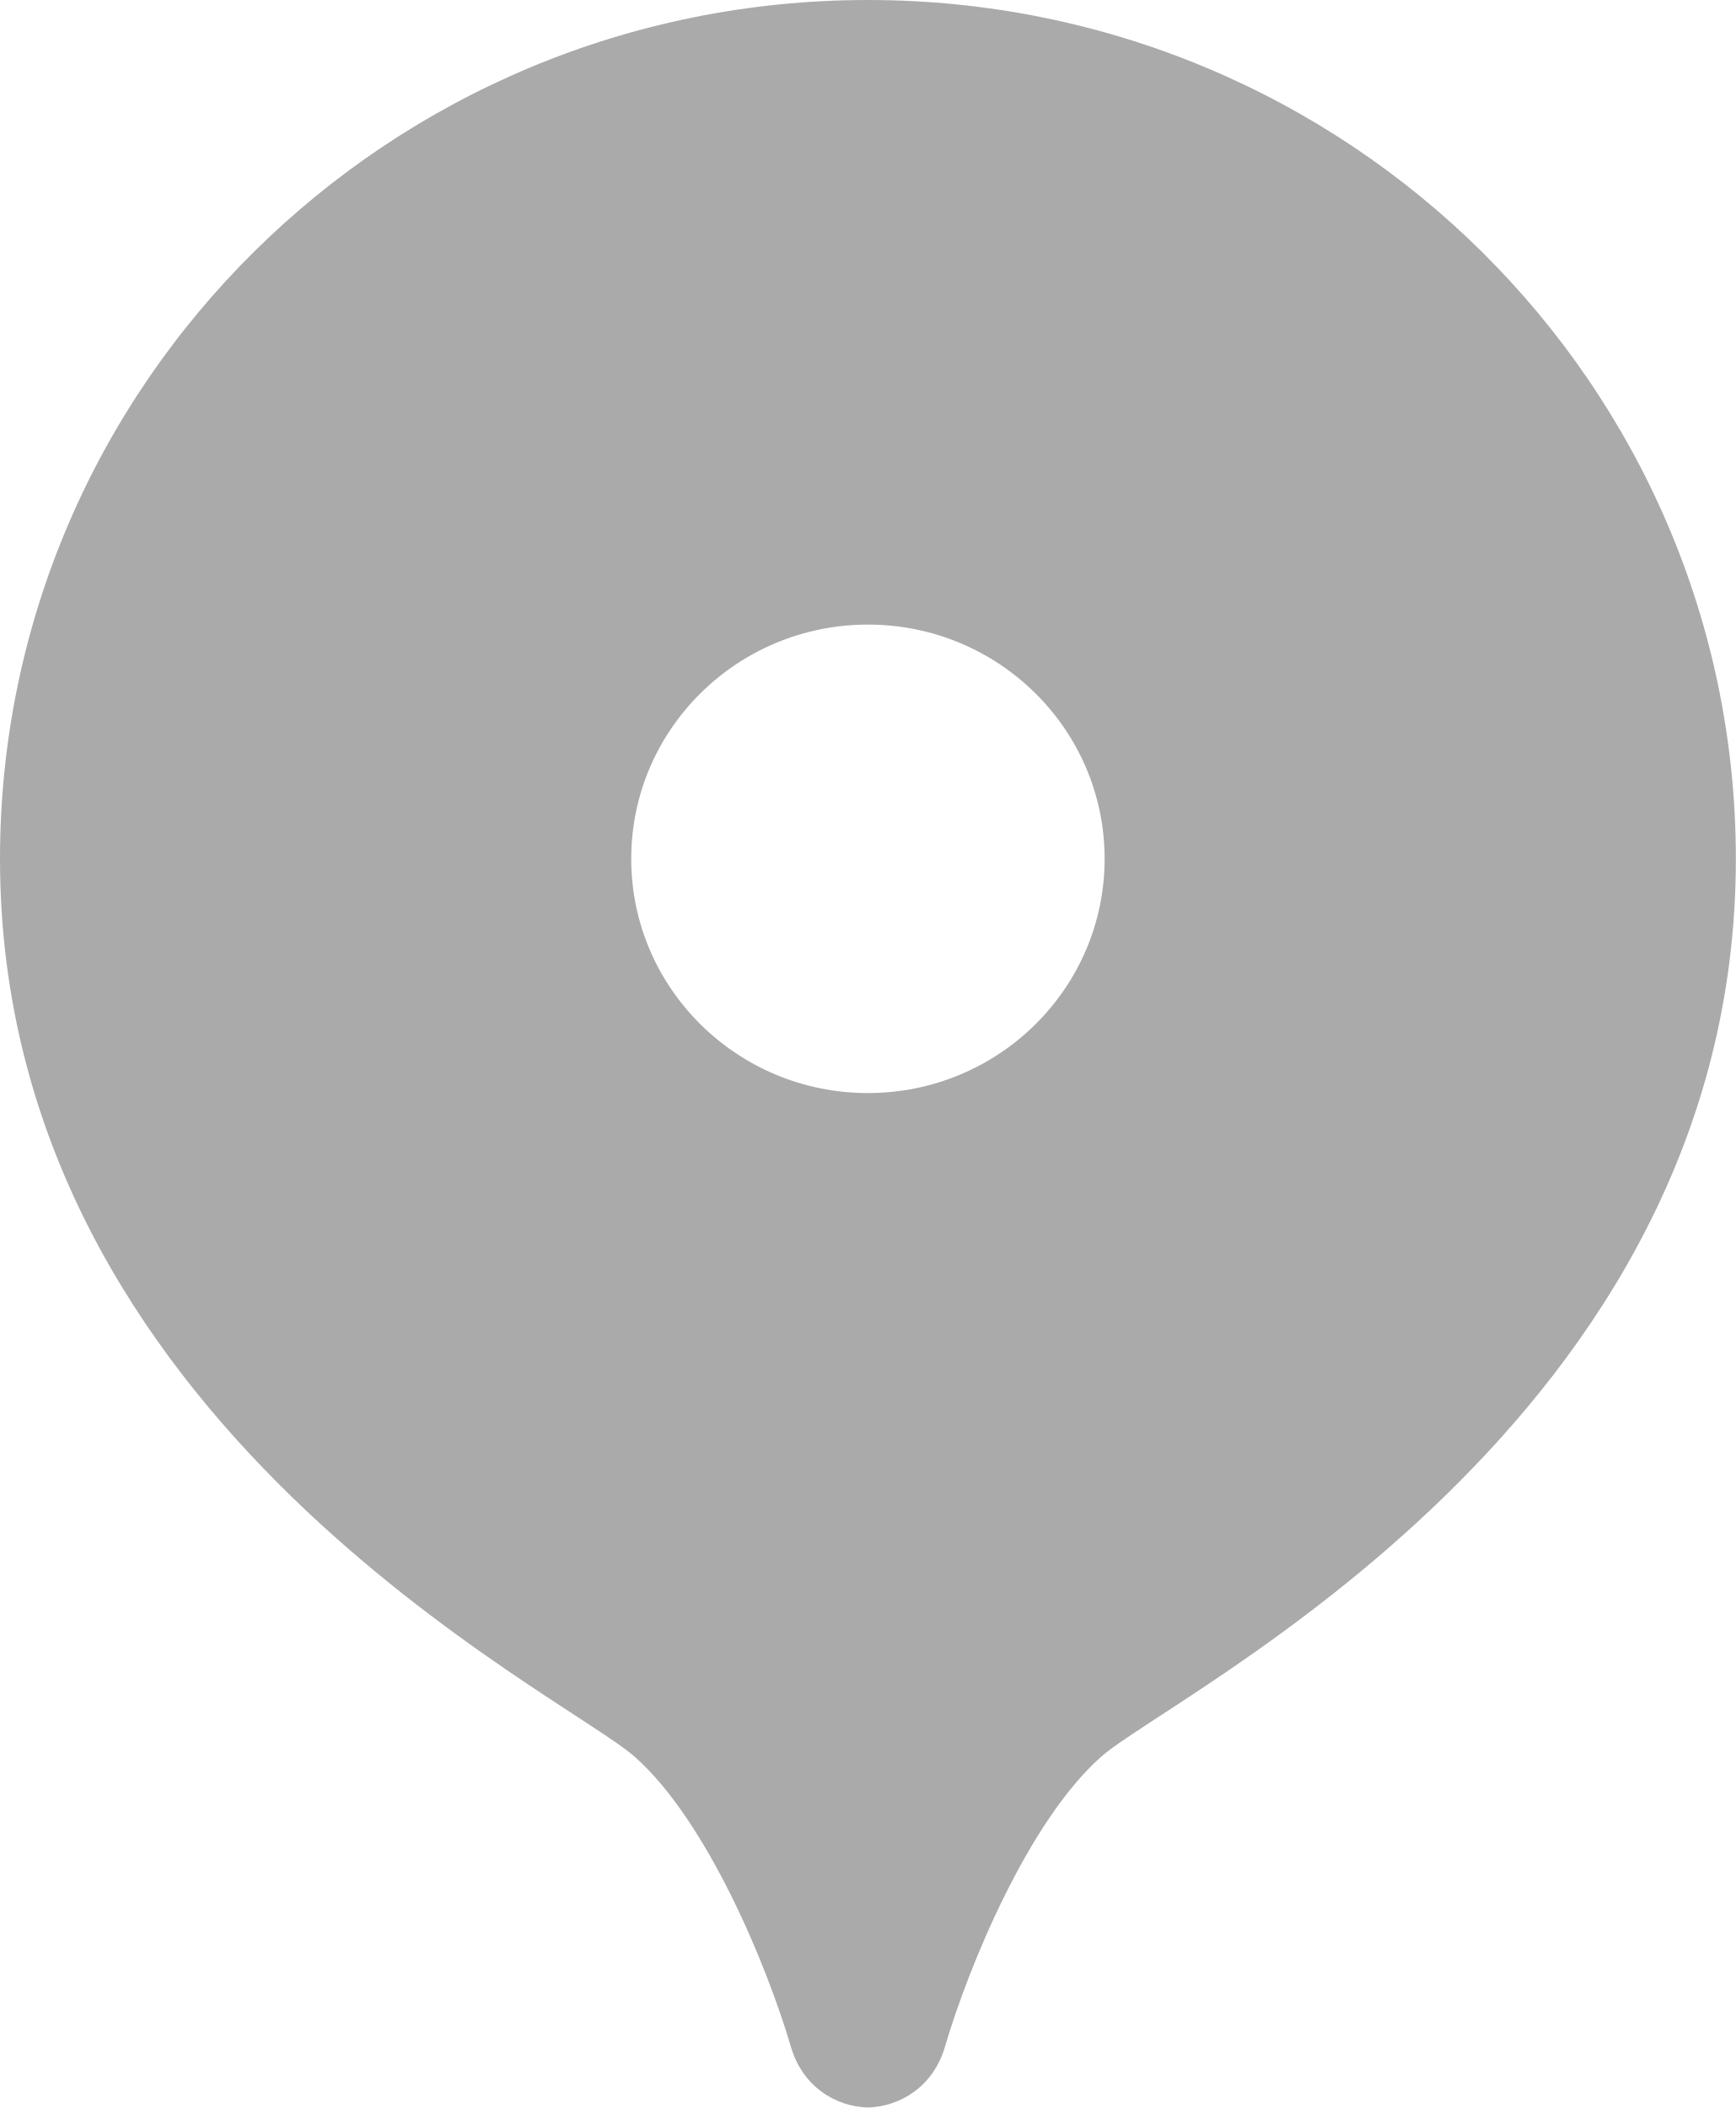
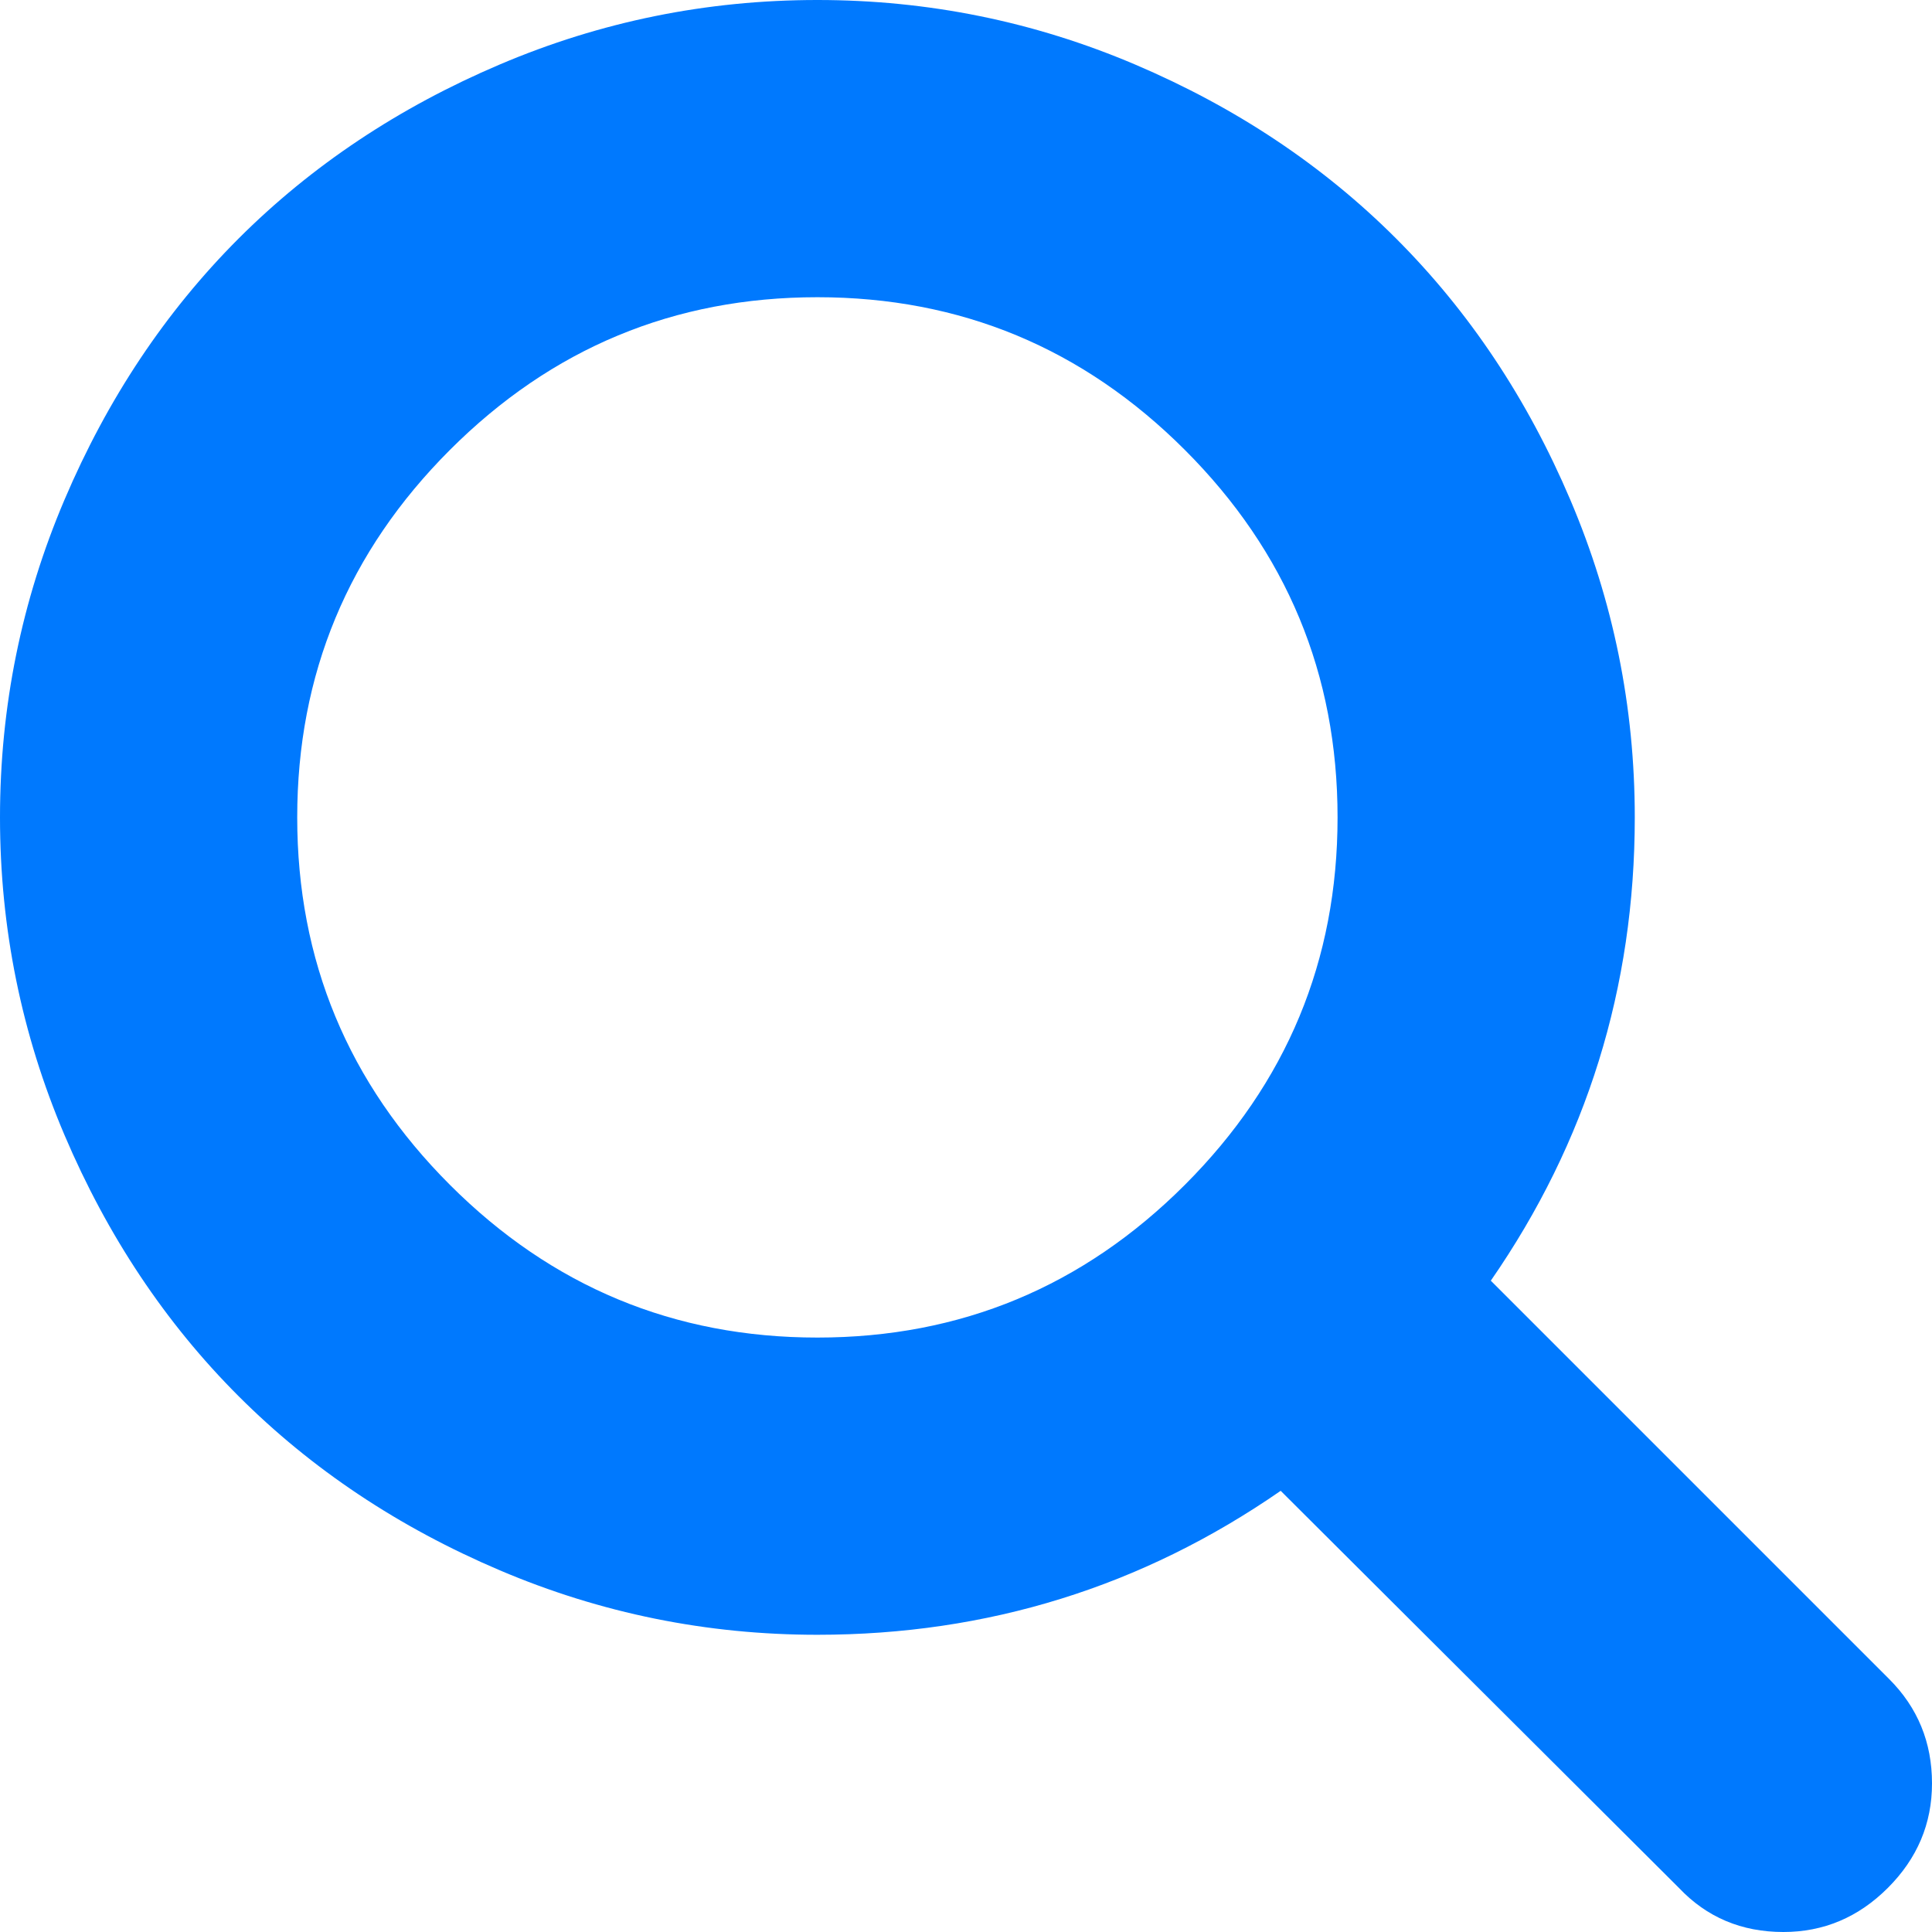
- <svg xmlns="http://www.w3.org/2000/svg" version="1.1" width="14px" height="17px">
-   <g transform="matrix(1 0 0 1 -32 -200 )">
-     <path d="M 14 6.926  C 14 3.101  10.866 0  7 0  C 3.134 0  0 3.101  0 6.926  C 0 11.481  4.551 13.661  5.121 14.169  C 5.704 14.687  6.185 15.848  6.379 16.507  C 6.473 16.827  6.738 16.989  7 16.996  C 7.263 16.988  7.527 16.826  7.621 16.507  C 7.815 15.848  8.296 14.687  8.879 14.169  C 9.449 13.661  14 11.481  14 6.926  Z M 8.909 6.926  C 8.909 7.969  8.054 8.815  7 8.815  C 5.946 8.815  5.091 7.969  5.091 6.926  C 5.091 5.883  5.946 5.037  7 5.037  C 8.054 5.037  8.909 5.883  8.909 6.926  Z " fill-rule="nonzero" fill="#aaaaaa" stroke="none" transform="matrix(1 0 0 1 32 200 )" />
+ <svg xmlns="http://www.w3.org/2000/svg" version="1.1" width="25px" height="25px">
+   <g transform="matrix(1 0 0 1 -317 -75 )">
+     <path d="M 15.332 15.332  C 16.649 14.015  17.308 12.43  17.308 10.577  C 17.308 8.724  16.649 7.139  15.332 5.822  C 14.015 4.505  12.43 3.846  10.577 3.846  C 8.724 3.846  7.139 4.505  5.822 5.822  C 4.505 7.139  3.846 8.724  3.846 10.577  C 3.846 12.43  4.505 14.015  5.822 15.332  C 7.139 16.649  8.724 17.308  10.577 17.308  C 12.43 17.308  14.015 16.649  15.332 15.332  Z M 24.444 21.725  C 24.815 22.095  25 22.546  25 23.077  C 25 23.598  24.81 24.048  24.429 24.429  C 24.048 24.81  23.598 25  23.077 25  C 22.536 25  22.085 24.81  21.725 24.429  L 16.572 19.291  C 14.779 20.533  12.78 21.154  10.577 21.154  C 9.145 21.154  7.775 20.876  6.468 20.32  C 5.161 19.764  4.034 19.013  3.087 18.066  C 2.141 17.12  1.39 15.993  0.834 14.686  C 0.278 13.379  0 12.009  0 10.577  C 0 9.145  0.278 7.775  0.834 6.468  C 1.39 5.161  2.141 4.034  3.087 3.087  C 4.034 2.141  5.161 1.39  6.468 0.834  C 7.775 0.278  9.145 0  10.577 0  C 12.009 0  13.379 0.278  14.686 0.834  C 15.993 1.39  17.12 2.141  18.066 3.087  C 19.013 4.034  19.764 5.161  20.32 6.468  C 20.876 7.775  21.154 9.145  21.154 10.577  C 21.154 12.78  20.533 14.779  19.291 16.572  L 24.444 21.725  Z " fill-rule="nonzero" fill="#0079fe" stroke="none" transform="matrix(1 0 0 1 317 75 )" />
  </g>
</svg>
